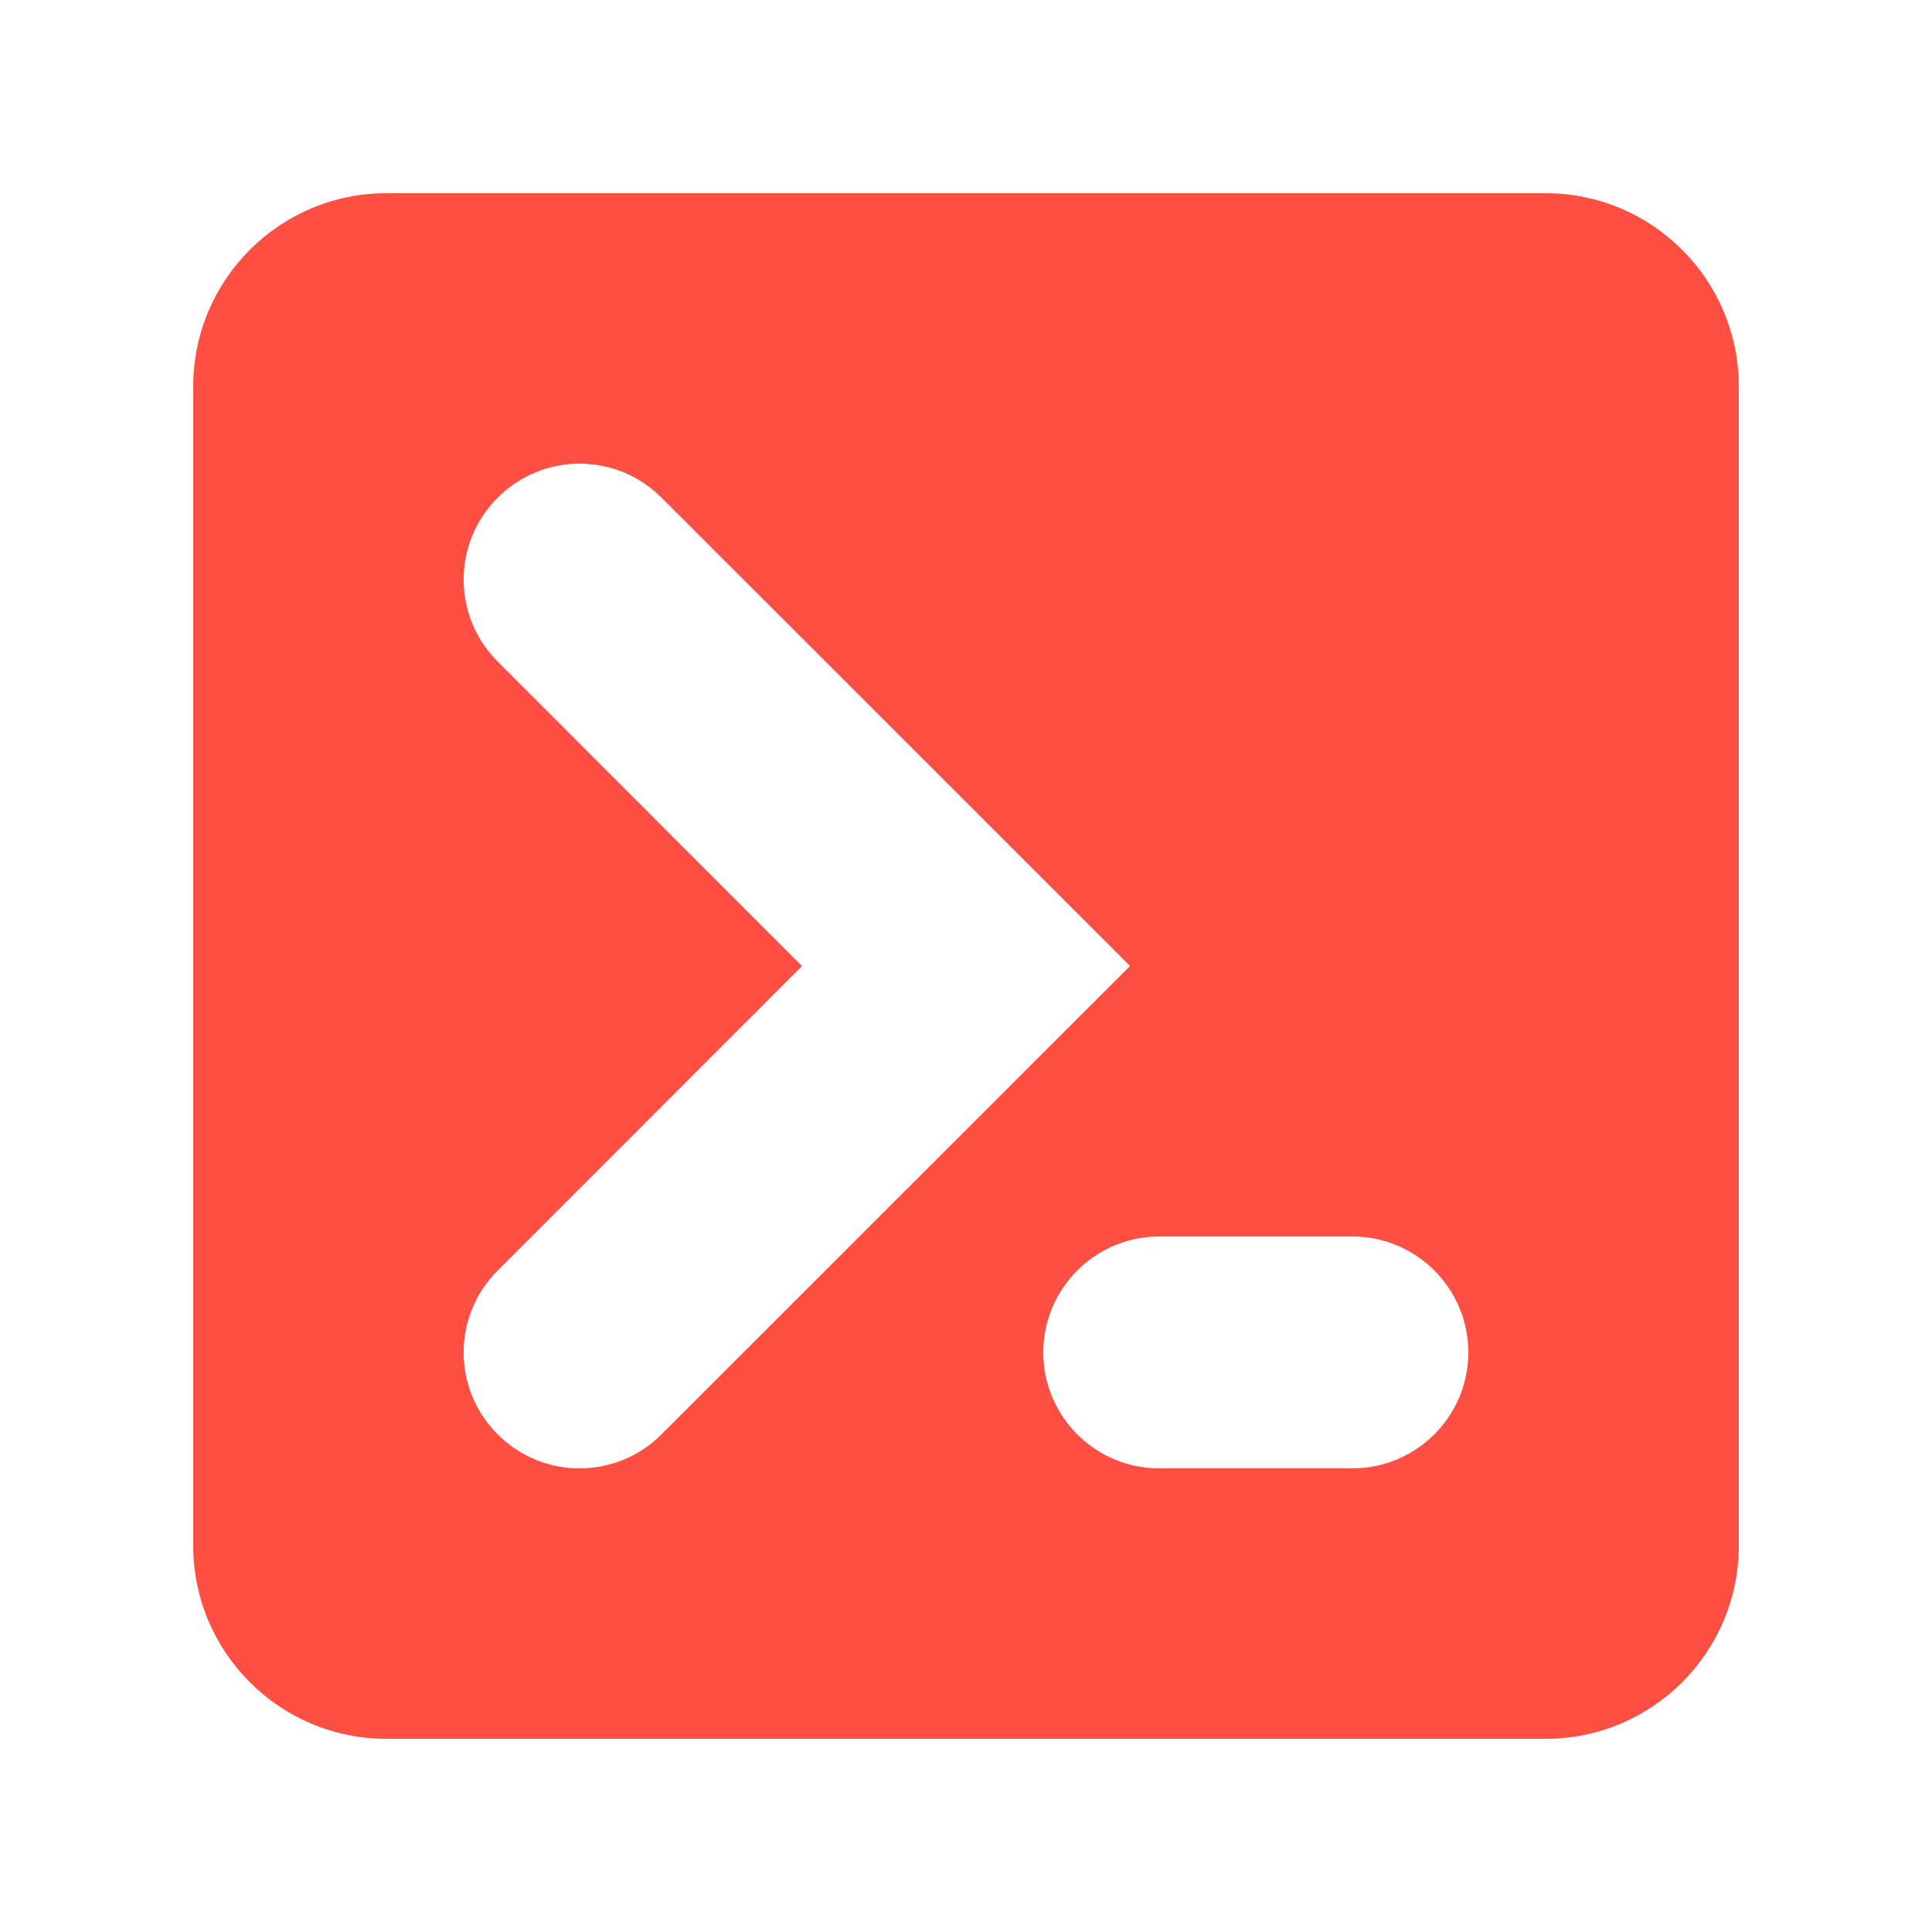
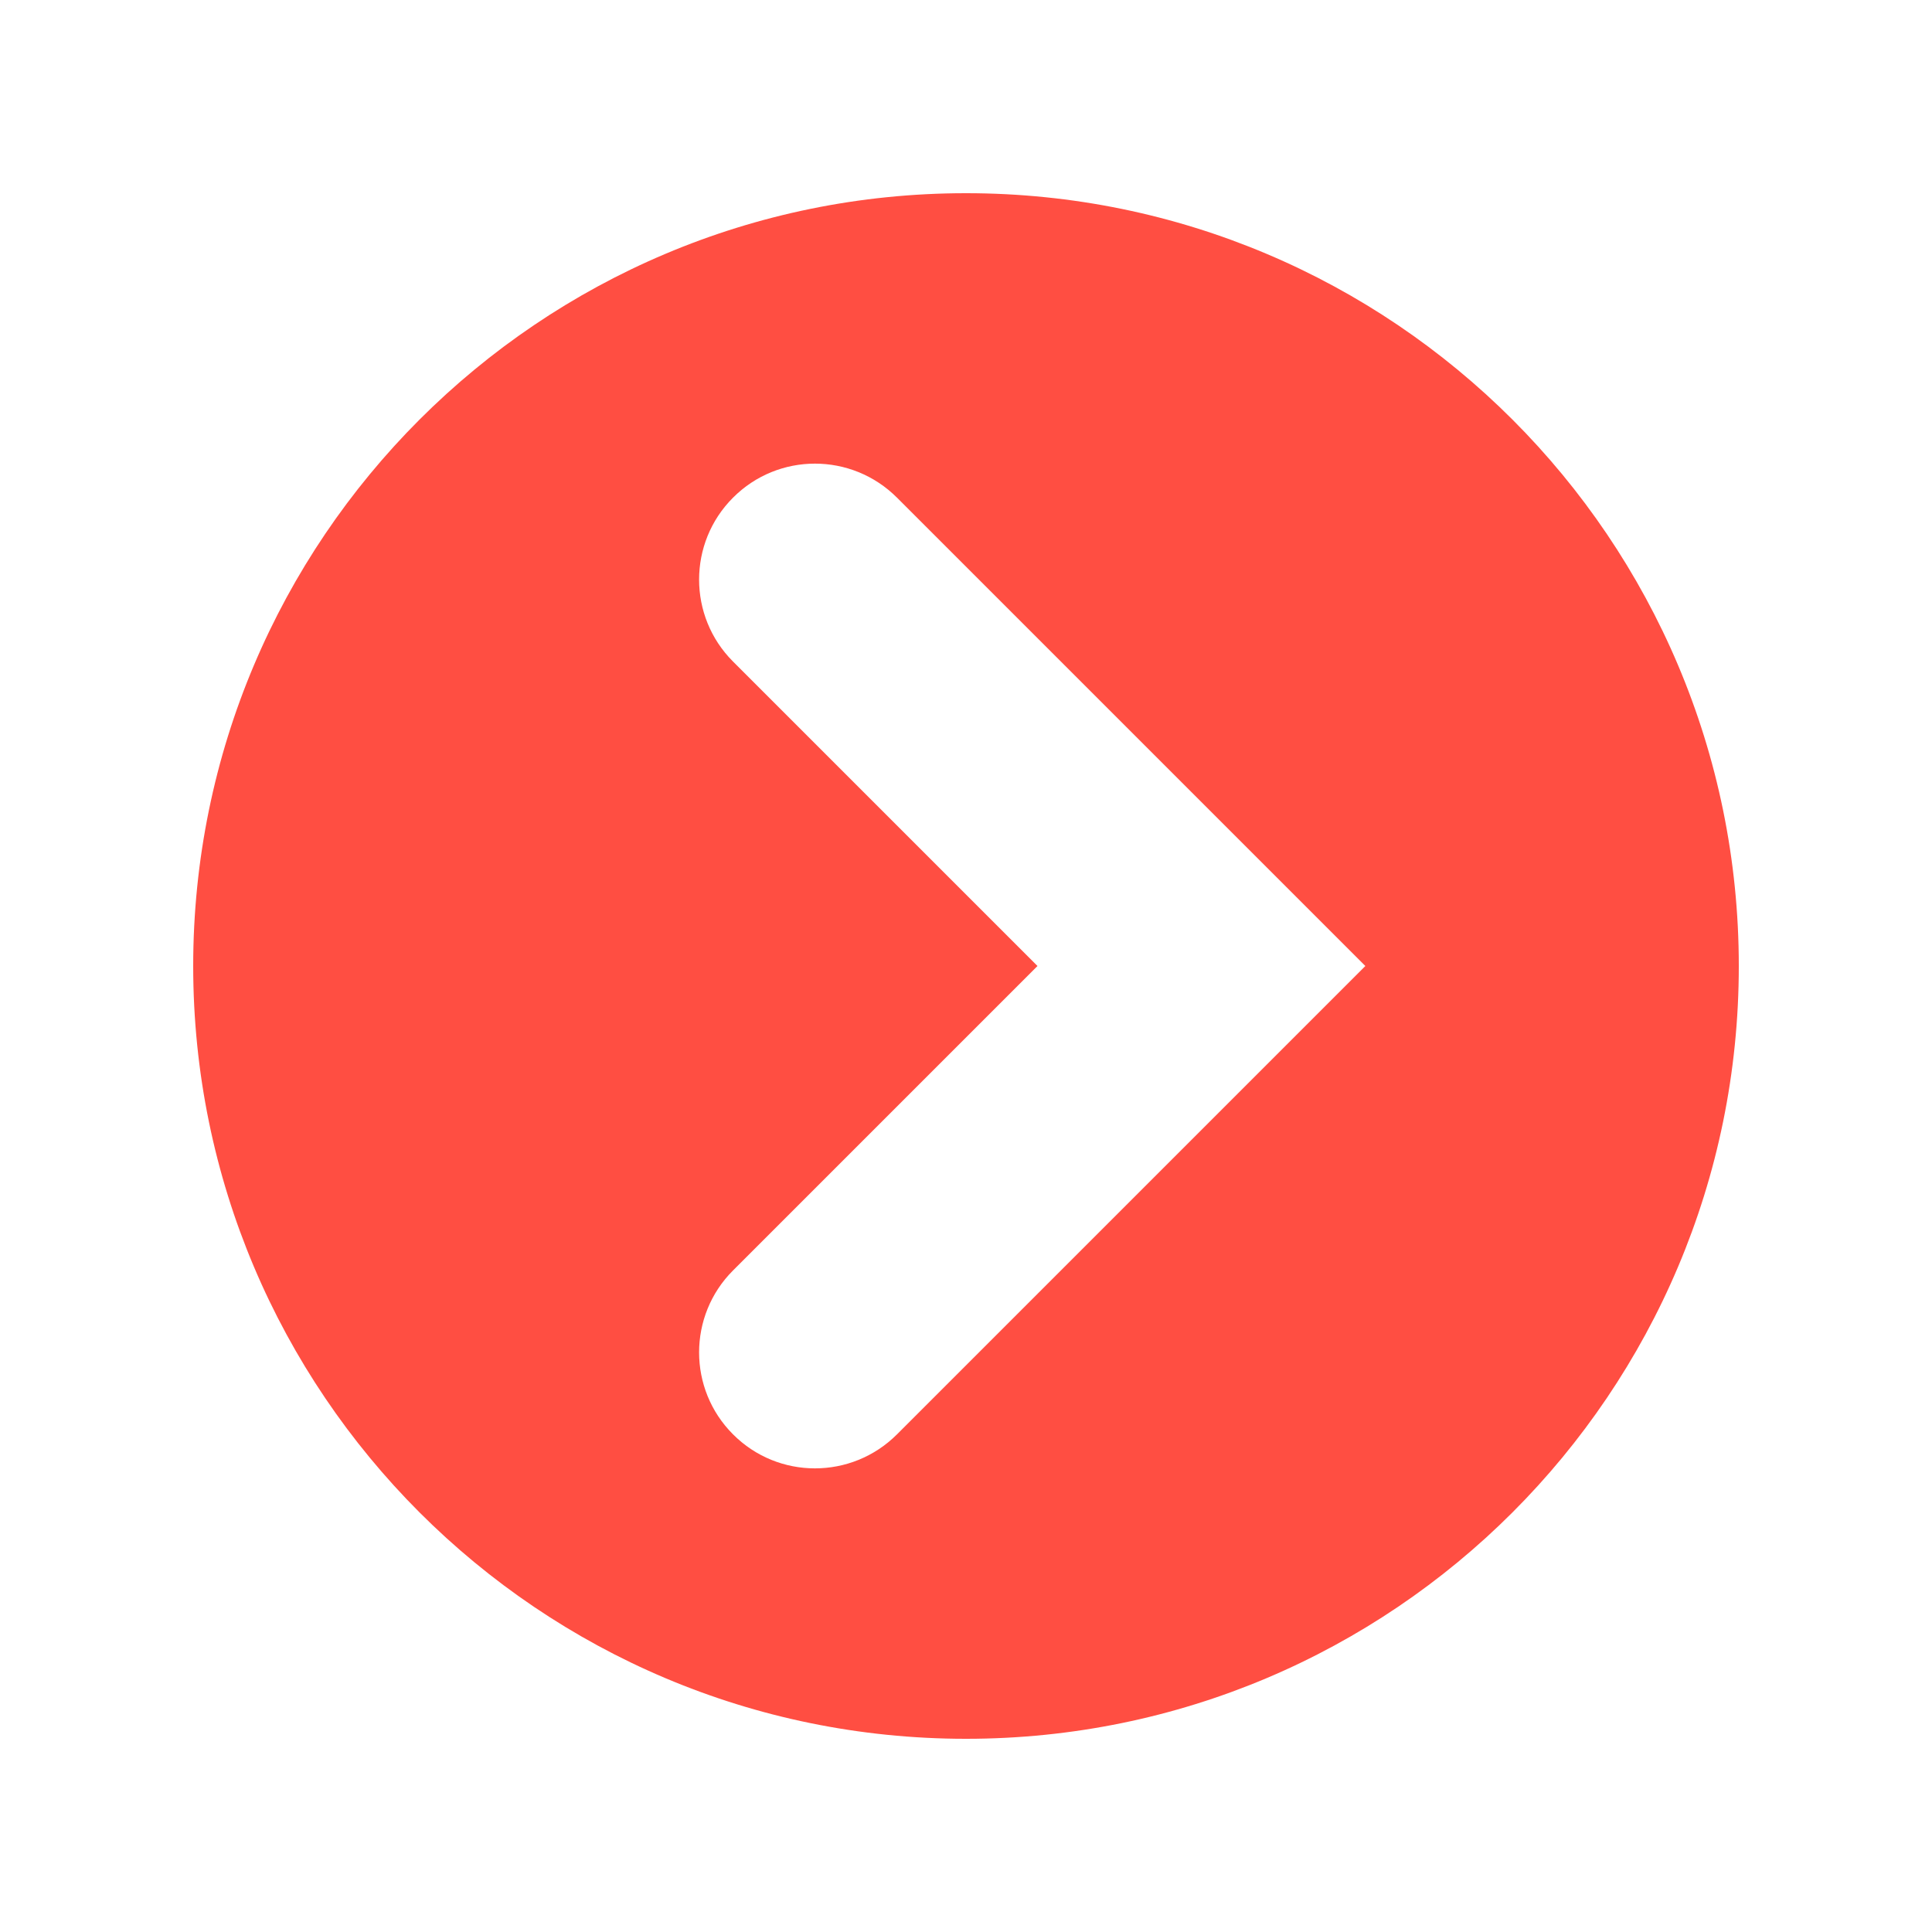
<svg xmlns="http://www.w3.org/2000/svg" width="10" height="10" viewBox="0 0 10 10" fill="none">
-   <path fill-rule="evenodd" clip-rule="evenodd" d="M1 2C1 1.448 1.448 1 2 1H8C8.552 1 9 1.448 9 2V8C9 8.552 8.552 9 8 9H2C1.448 9 1 8.552 1 8V2ZM2.576 2.576C2.81 2.341 3.19 2.341 3.424 2.576L5.849 5L3.424 7.424C3.19 7.659 2.81 7.659 2.576 7.424C2.341 7.19 2.341 6.81 2.576 6.576L4.151 5L2.576 3.424C2.341 3.19 2.341 2.81 2.576 2.576ZM6 6.4C5.669 6.4 5.4 6.669 5.4 7C5.4 7.331 5.669 7.6 6 7.6H7C7.331 7.6 7.6 7.331 7.6 7C7.6 6.669 7.331 6.4 7 6.4H6Z" fill="#FF4E42" />
+   <path fill-rule="evenodd" clip-rule="evenodd" d="M5 9C7.209 9 9 7.209 9 5C9 2.791 7.209 1 5 1C2.791 1 1 2.791 1 5C1 7.209 2.791 9 5 9ZM4.643 2.576C4.408 2.341 4.028 2.341 3.794 2.576C3.56 2.81 3.56 3.19 3.794 3.424L5.37 5L3.794 6.576C3.56 6.81 3.56 7.19 3.794 7.424C4.028 7.659 4.408 7.659 4.643 7.424L6.643 5.424L7.067 5L6.643 4.576L4.643 2.576Z" fill="#FF4E42" />
</svg>
